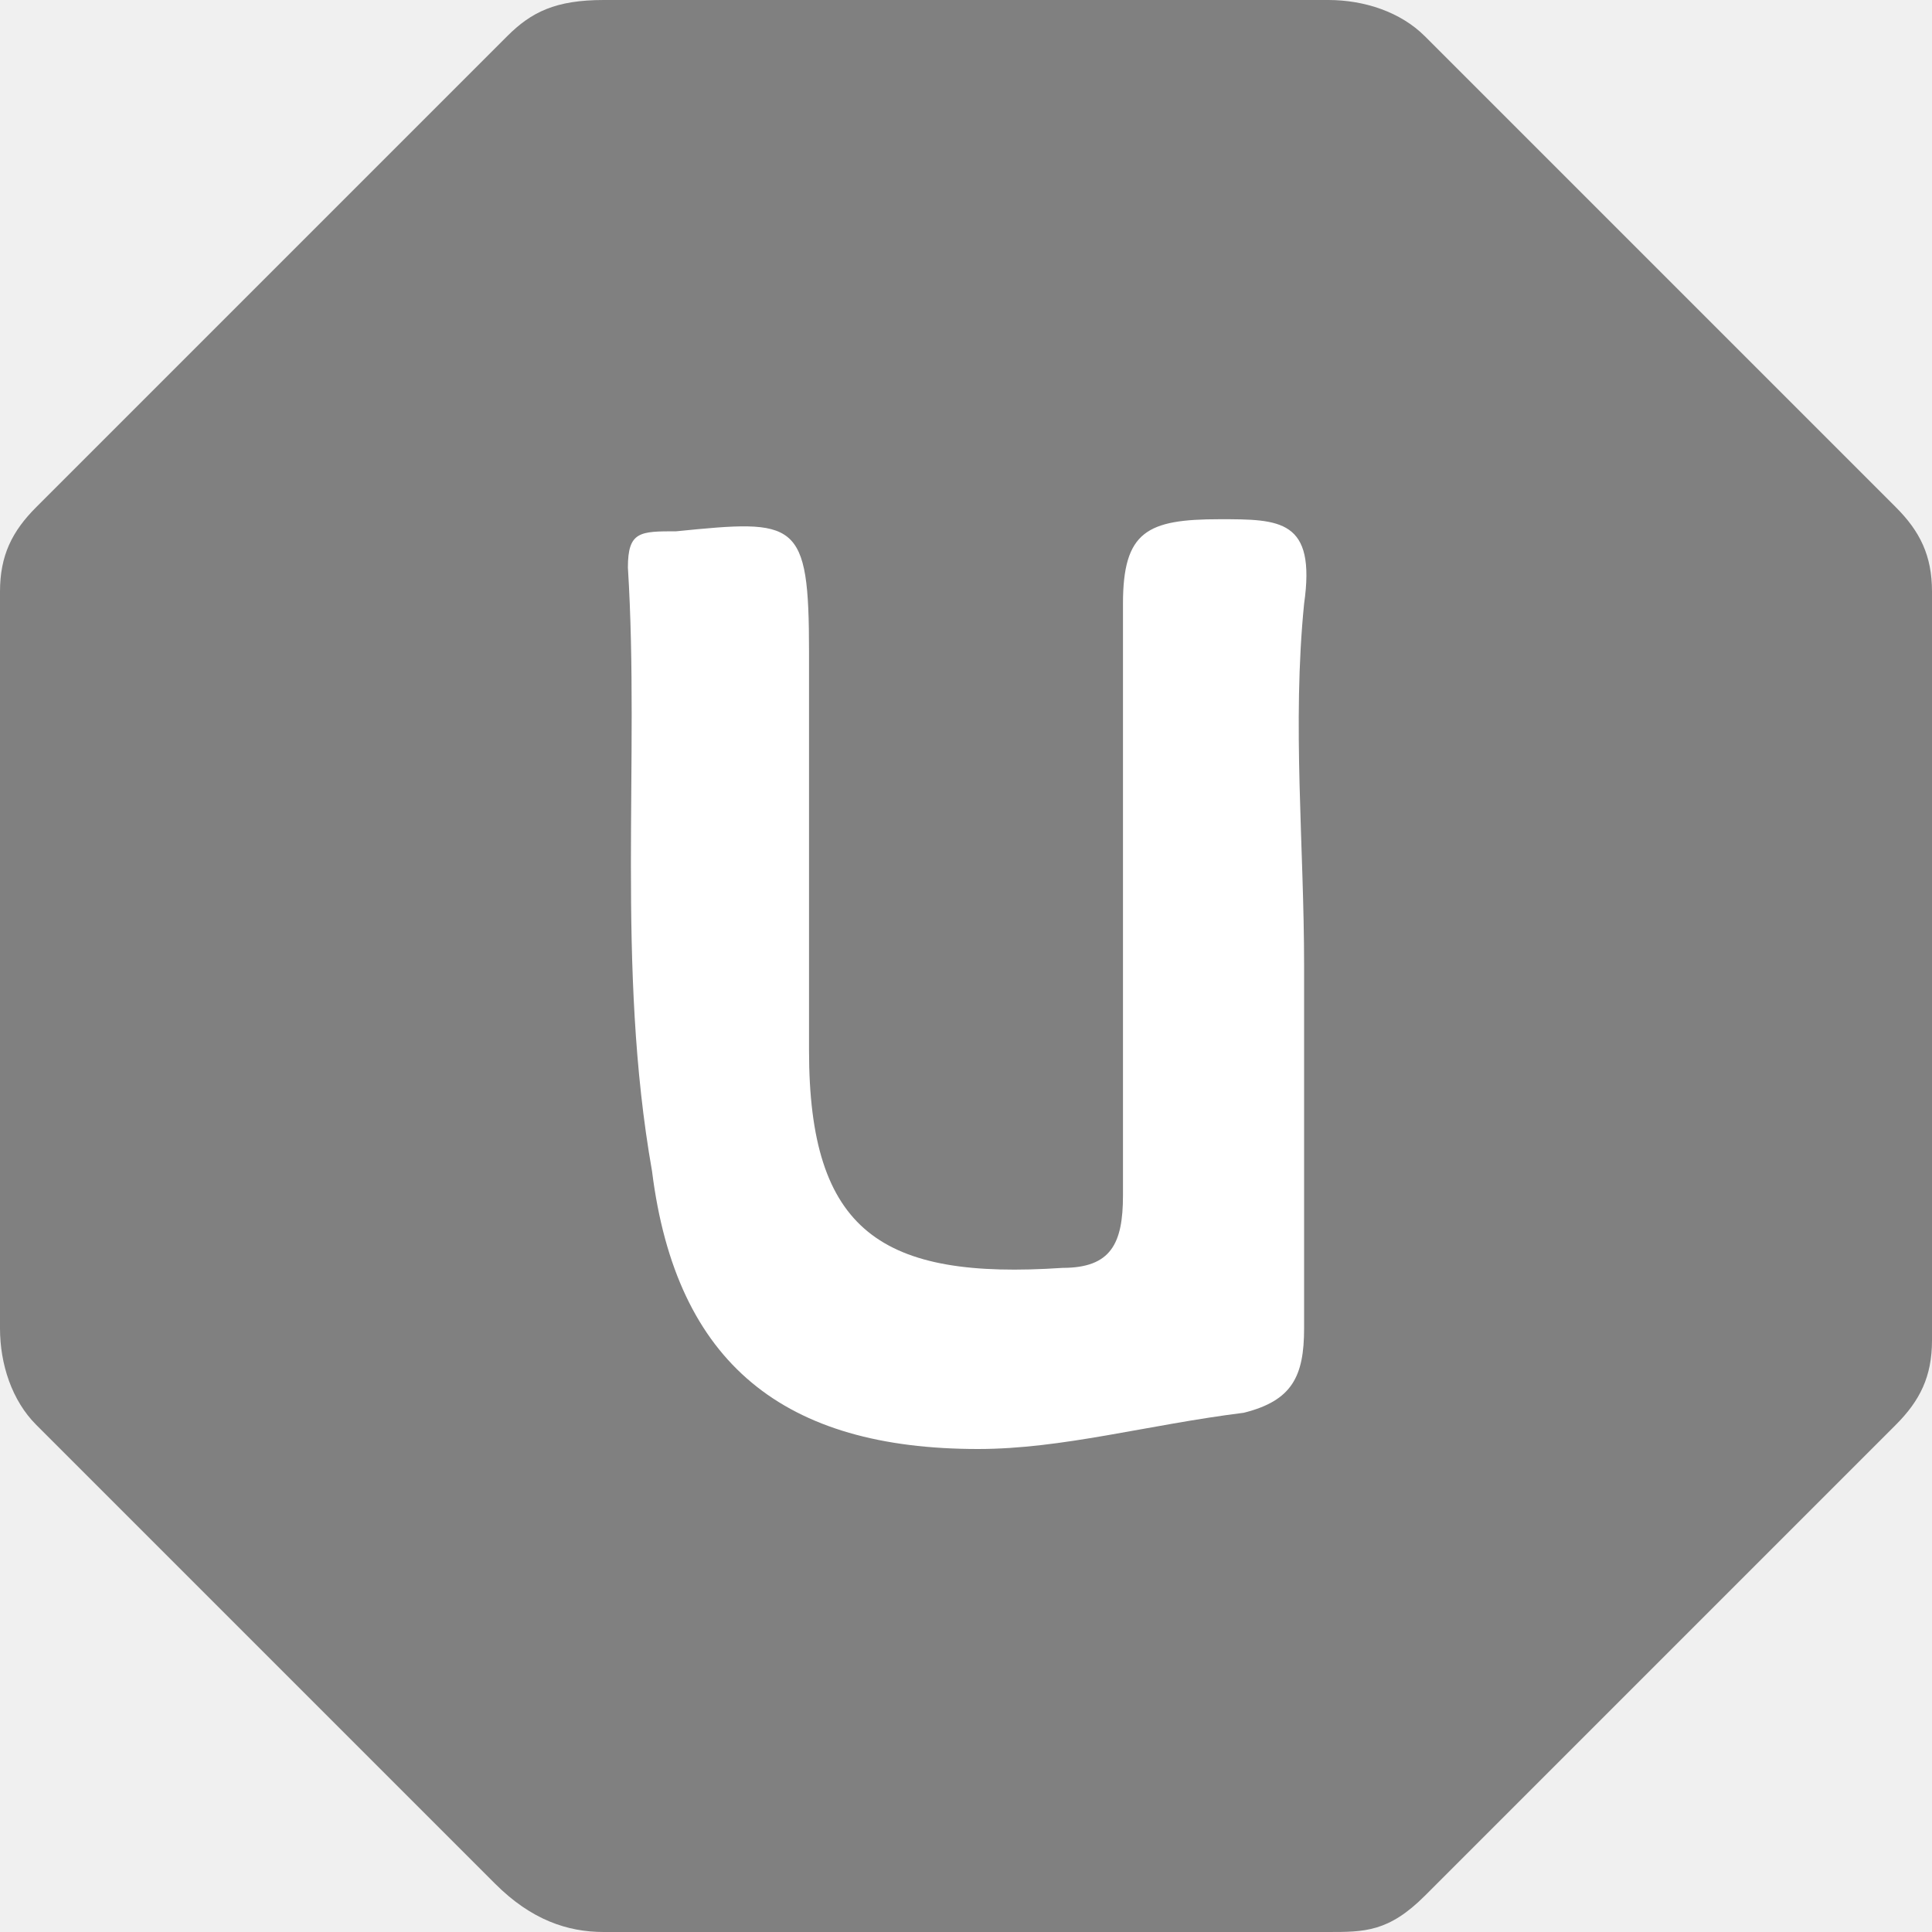
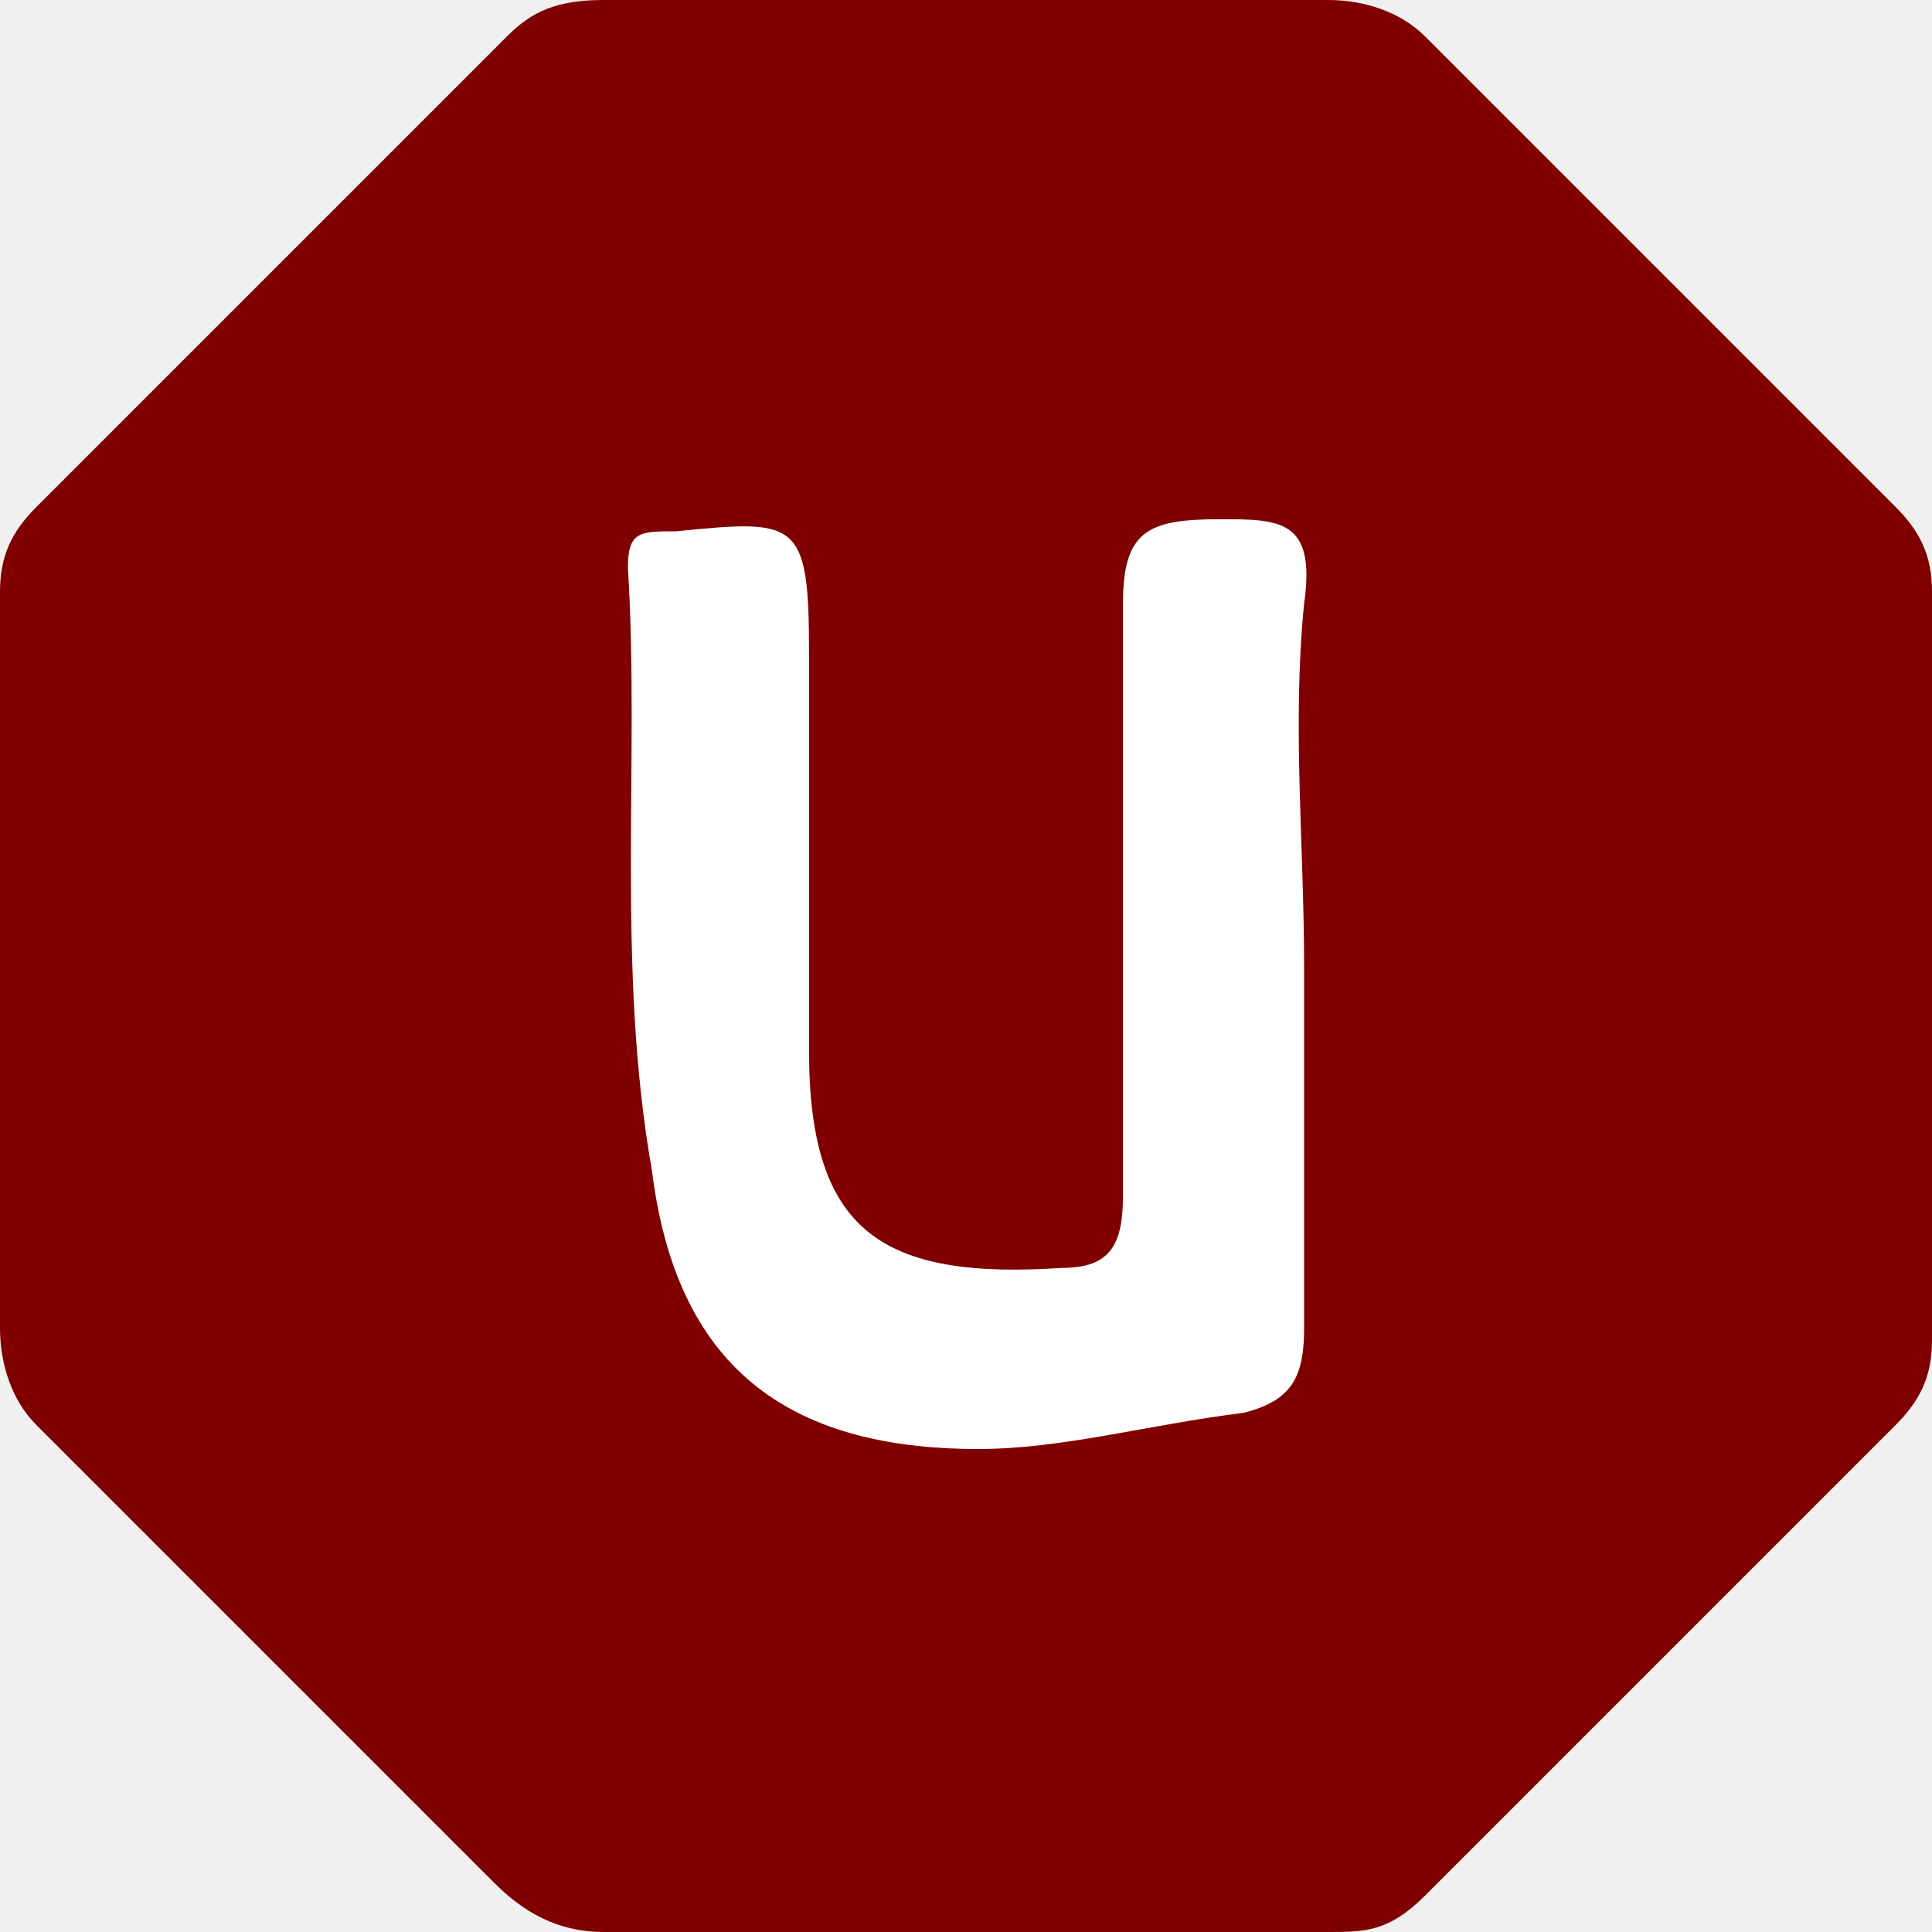
- <svg xmlns="http://www.w3.org/2000/svg" version="1.1" id="Layer_1" x="0px" y="0px" width="32px" height="32px" viewBox="0 0 16 16" enable-background="new 0 0 16 16" xml:space="preserve">
-   <path fill="#808080" d="M15.7,4.2c-1.3-1.3-2.6-2.6-3.9-3.9C11.6,0.1,11.3,0,11,0C9,0,7,0,5,0C4.6,0,4.4,0.1,4.2,0.3  C2.9,1.6,1.6,2.9,0.3,4.2C0.1,4.4,0,4.6,0,4.9C0,7,0,9,0,11c0,0.3,0.1,0.6,0.3,0.8c1.3,1.3,2.6,2.6,3.8,3.8C4.4,15.9,4.7,16,5,16  c1,0,2,0,3,0c1,0,2,0,3,0c0.3,0,0.5,0,0.8-0.3c1.3-1.3,2.6-2.6,3.9-3.9c0.2-0.2,0.3-0.4,0.3-0.7C16,9,16,7,16,4.9  C16,4.6,15.9,4.4,15.7,4.2z" />
+ <svg xmlns="http://www.w3.org/2000/svg" version="1.1" id="Layer_1" x="0px" y="0px" width="24px" height="24px" viewBox="0 0 16 16" enable-background="new 0 0 16 16" xml:space="preserve">
+   <path fill="#800000" d="M15.7,4.2c-1.3-1.3-2.6-2.6-3.9-3.9C11.6,0.1,11.3,0,11,0C9,0,7,0,5,0C4.6,0,4.4,0.1,4.2,0.3  C2.9,1.6,1.6,2.9,0.3,4.2C0.1,4.4,0,4.6,0,4.9C0,7,0,9,0,11c0,0.3,0.1,0.6,0.3,0.8c1.3,1.3,2.6,2.6,3.8,3.8C4.4,15.9,4.7,16,5,16  c1,0,2,0,3,0c1,0,2,0,3,0c0.3,0,0.5,0,0.8-0.3c1.3-1.3,2.6-2.6,3.9-3.9c0.2-0.2,0.3-0.4,0.3-0.7C16,9,16,7,16,4.9  C16,4.6,15.9,4.4,15.7,4.2z" />
  <path fill="#FFFFFF" d="M10.8,8c0,1,0,2,0,3c0,0.4-0.1,0.6-0.5,0.7C9.5,11.8,8.8,12,8.1,12c-1.6,0-2.5-0.7-2.7-2.3  C5.1,8,5.3,6.3,5.2,4.7c0-0.3,0.1-0.3,0.4-0.3c1-0.1,1.1-0.1,1.1,1c0,1.1,0,2.2,0,3.3c0,1.5,0.6,1.9,2.1,1.8c0.4,0,0.5-0.2,0.5-0.6  c0-1.6,0-3.3,0-4.9c0-0.6,0.2-0.7,0.8-0.7c0.5,0,0.8,0,0.7,0.7C10.7,6,10.8,7,10.8,8z" />
</svg>
